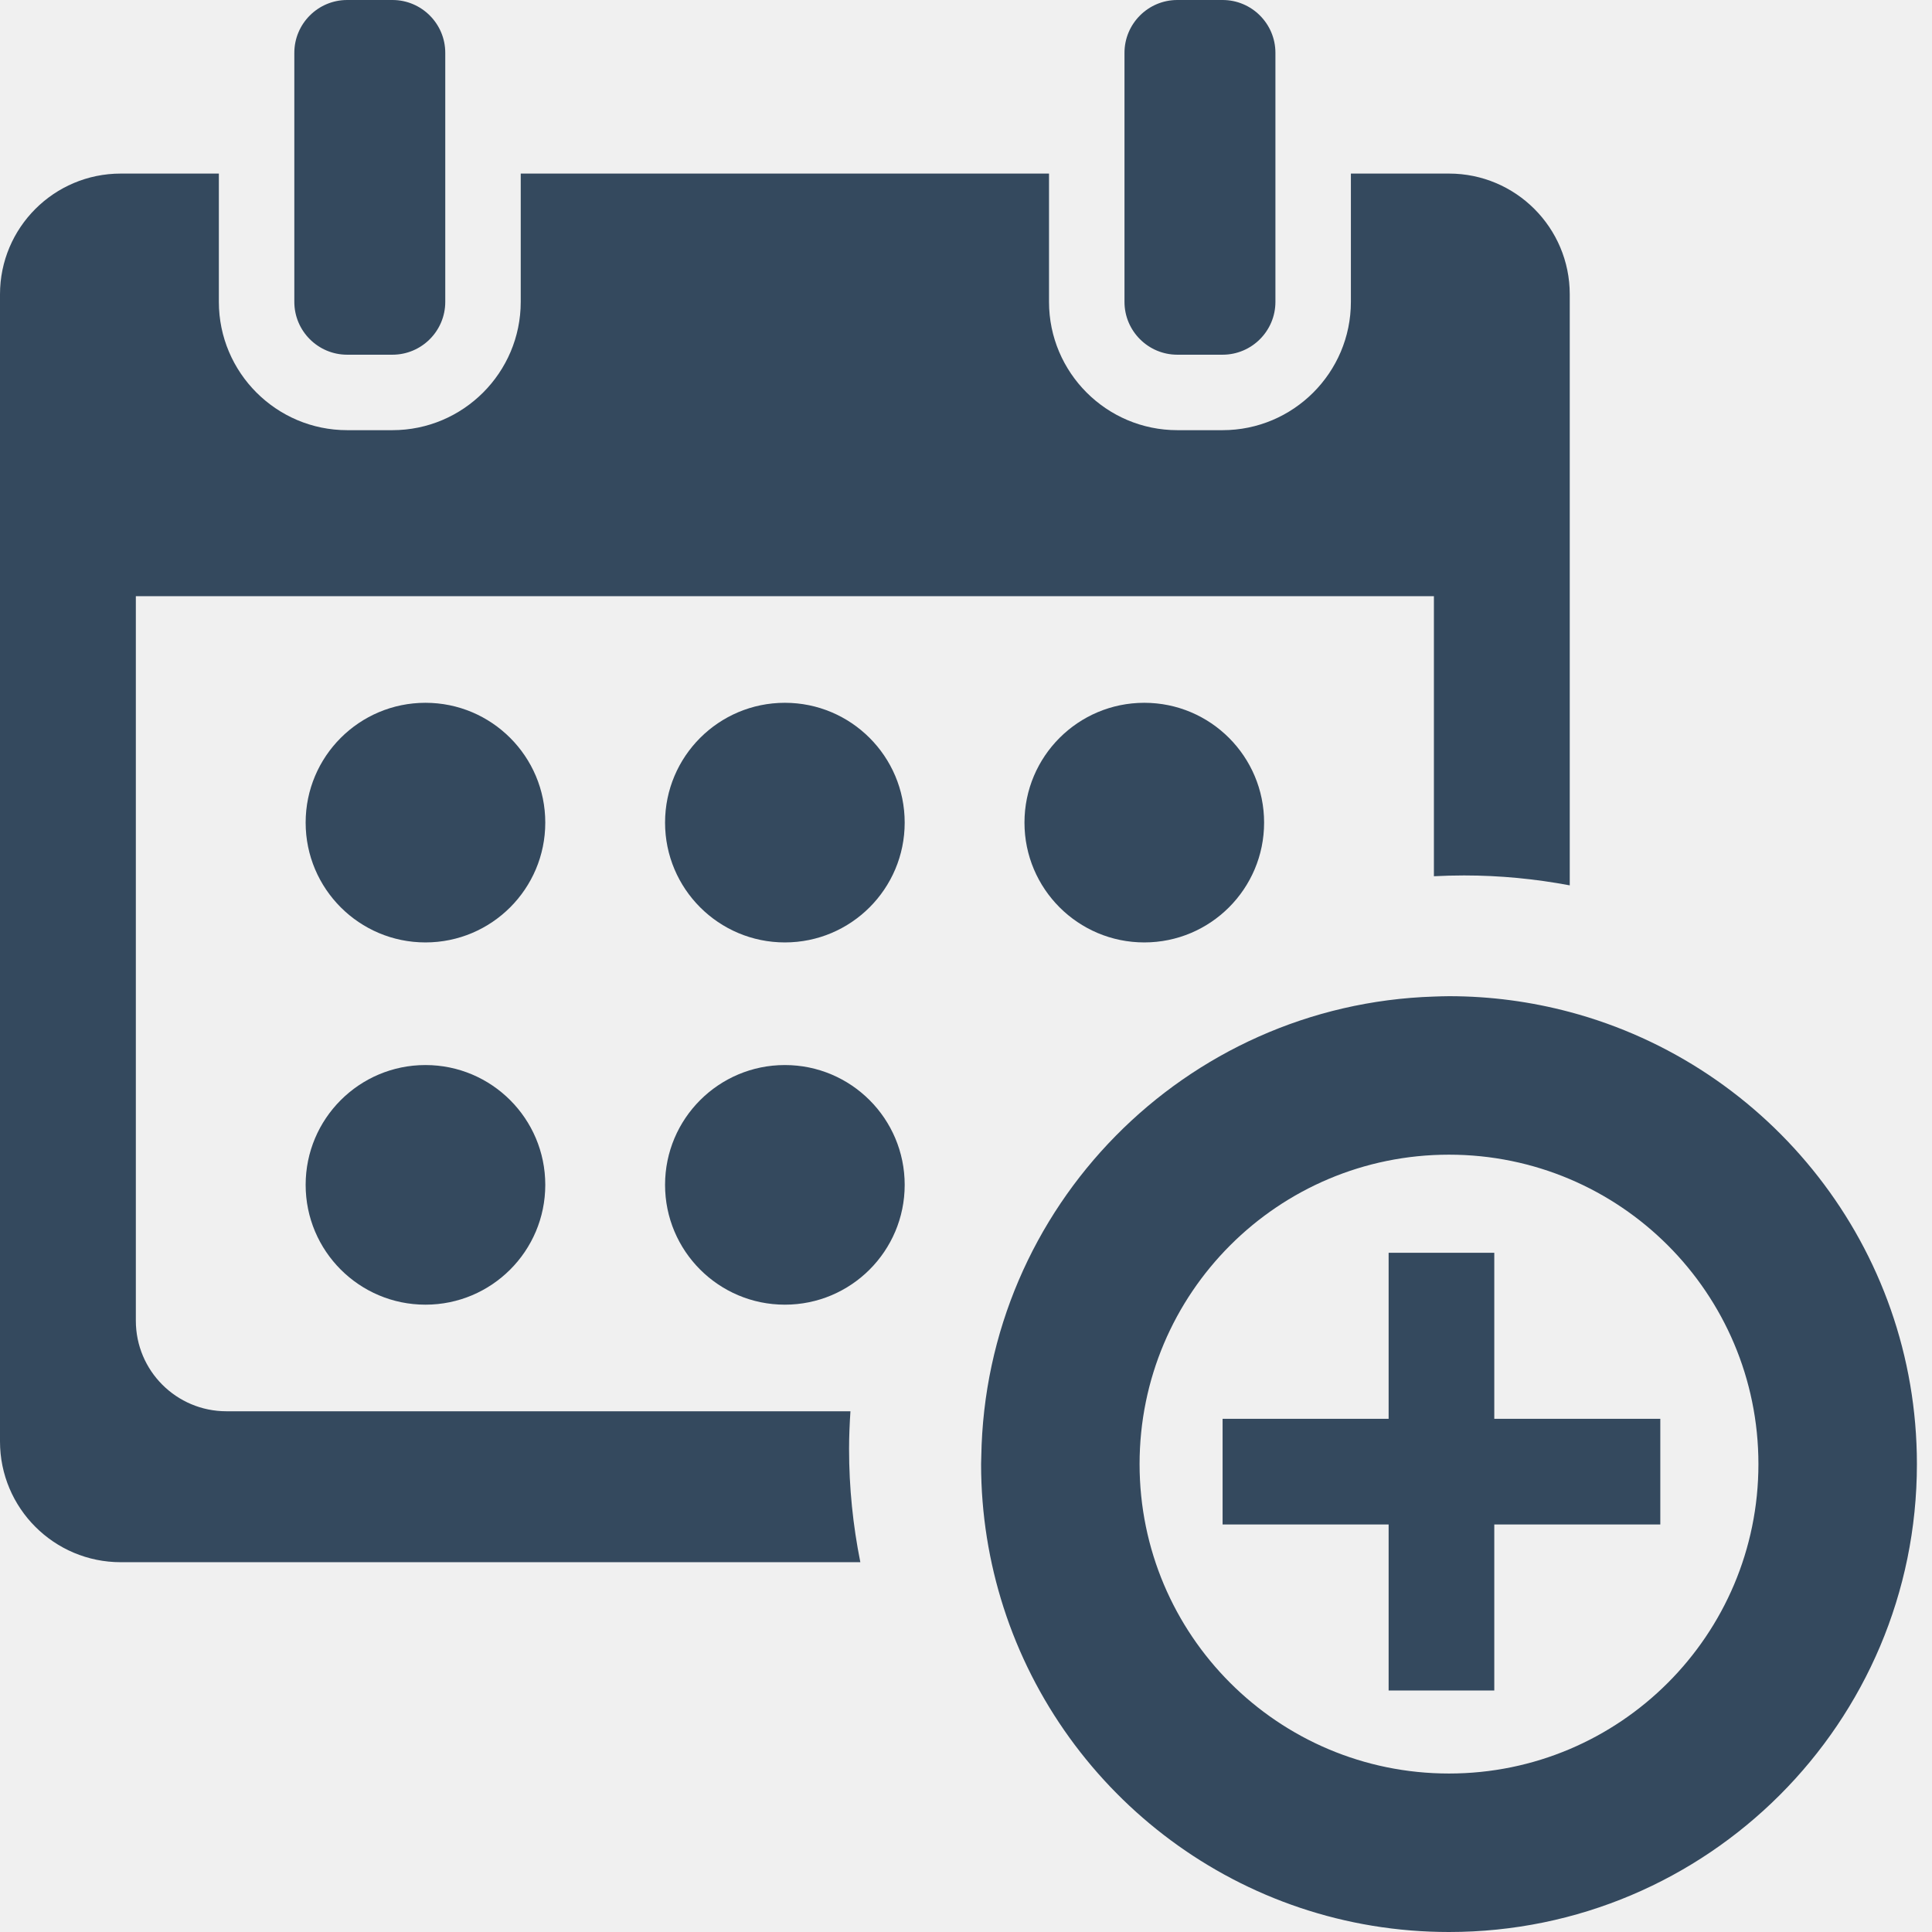
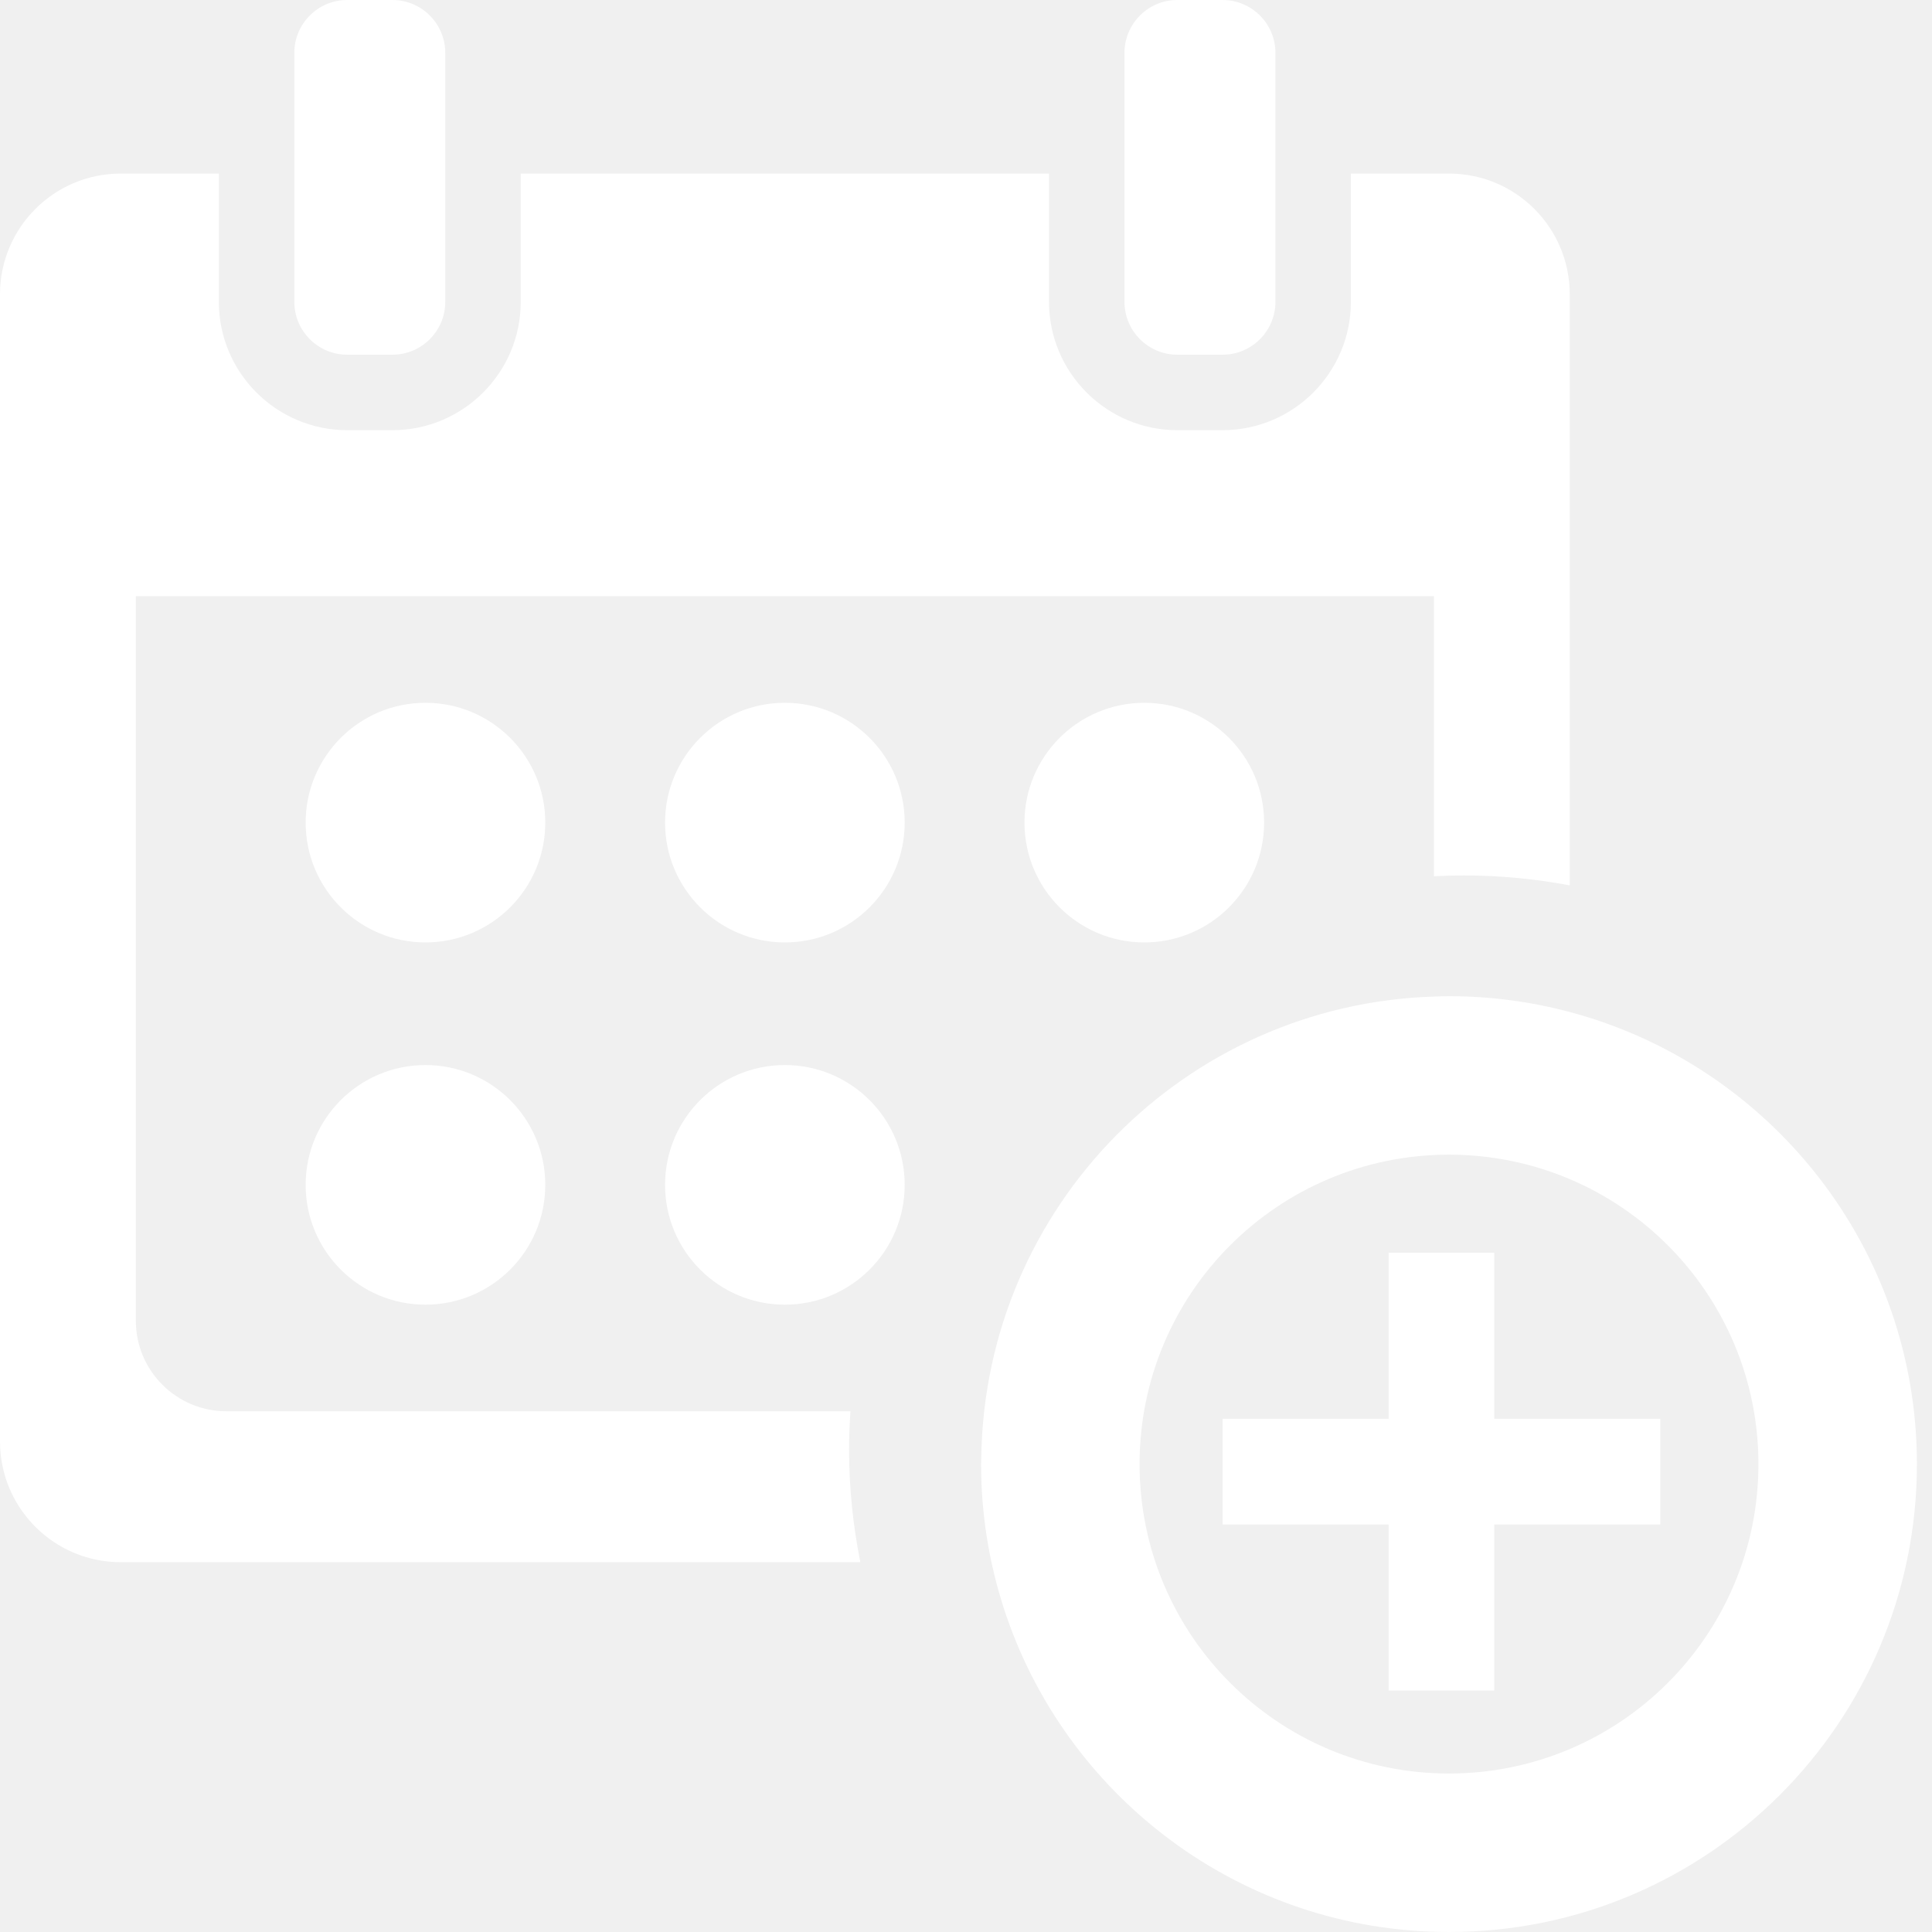
<svg xmlns="http://www.w3.org/2000/svg" version="1.1" id="Layer_1" x="0px" y="0px" viewBox="0 0 128 128" style="enable-background:new 0 0 128 128;" xml:space="preserve">
-   <g fill="#34495e">
+   <g fill="#fff">
    <path d="M104,67.048C101.447,66.368,98.767,66,96,66c-0.335,0-0.667,0.015-1,0.025C78.51,66.549,65.276,79.945,65.013,96.5   C65.01,96.667,65,96.832,65,97c0,3.315,0.526,6.505,1.489,9.5C70.501,118.972,82.194,128,96,128c17.121,0,31-13.879,31-31   C127,82.646,117.242,70.576,104,67.048z M96,117.5c-11.322,0-20.5-9.178-20.5-20.5S84.678,76.5,96,76.5s20.5,9.178,20.5,20.5   S107.322,117.5,96,117.5z" />
    <polygon points="99,83 92,83 92,94 81,94 81,101 92,101 92,112 99,112 99,101 110,101 110,94 99,94  " />
    <path d="M26,23.5c1.93,0,3.5-1.57,3.5-3.5v-8.5v-8C29.5,1.57,27.93,0,26,0h-3c-1.93,0-3.5,1.57-3.5,3.5v8V20   c0,1.93,1.57,3.5,3.5,3.5H26z" />
    <path d="M81,23.5c1.93,0,3.5-1.57,3.5-3.5v-8.5v-8C84.5,1.57,82.93,0,81,0h-3c-1.93,0-3.5,1.57-3.5,3.5v8V20   c0,1.93,1.57,3.5,3.5,3.5H81z" />
    <path d="M57,103.5c-0.488-2.426-0.747-4.933-0.747-7.5c0-0.841,0.037-1.673,0.091-2.5H15c-3.314,0-6-2.686-6-6v-48h86v18.553   C95.662,58.019,96.329,58,97,58c2.392,0,4.729,0.232,7,0.657V19.5c0-4.418-3.582-8-8-8h-6.5V20c0,4.687-3.813,8.5-8.5,8.5h-3   c-4.687,0-8.5-3.813-8.5-8.5v-8.5h-35V20c0,4.687-3.813,8.5-8.5,8.5h-3c-4.687,0-8.5-3.813-8.5-8.5v-8.5H8c-4.418,0-8,3.582-8,8v76   c0,4.418,3.582,8,8,8H57z" />
    <circle cx="28.188" cy="54.5" r="7.938" />
    <circle cx="52" cy="54.5" r="7.938" />
    <circle cx="75.812" cy="54.5" r="7.938" />
    <circle cx="52" cy="78.5" r="7.938" />
    <circle cx="28.188" cy="78.5" r="7.938" />
  </g>
</svg>
